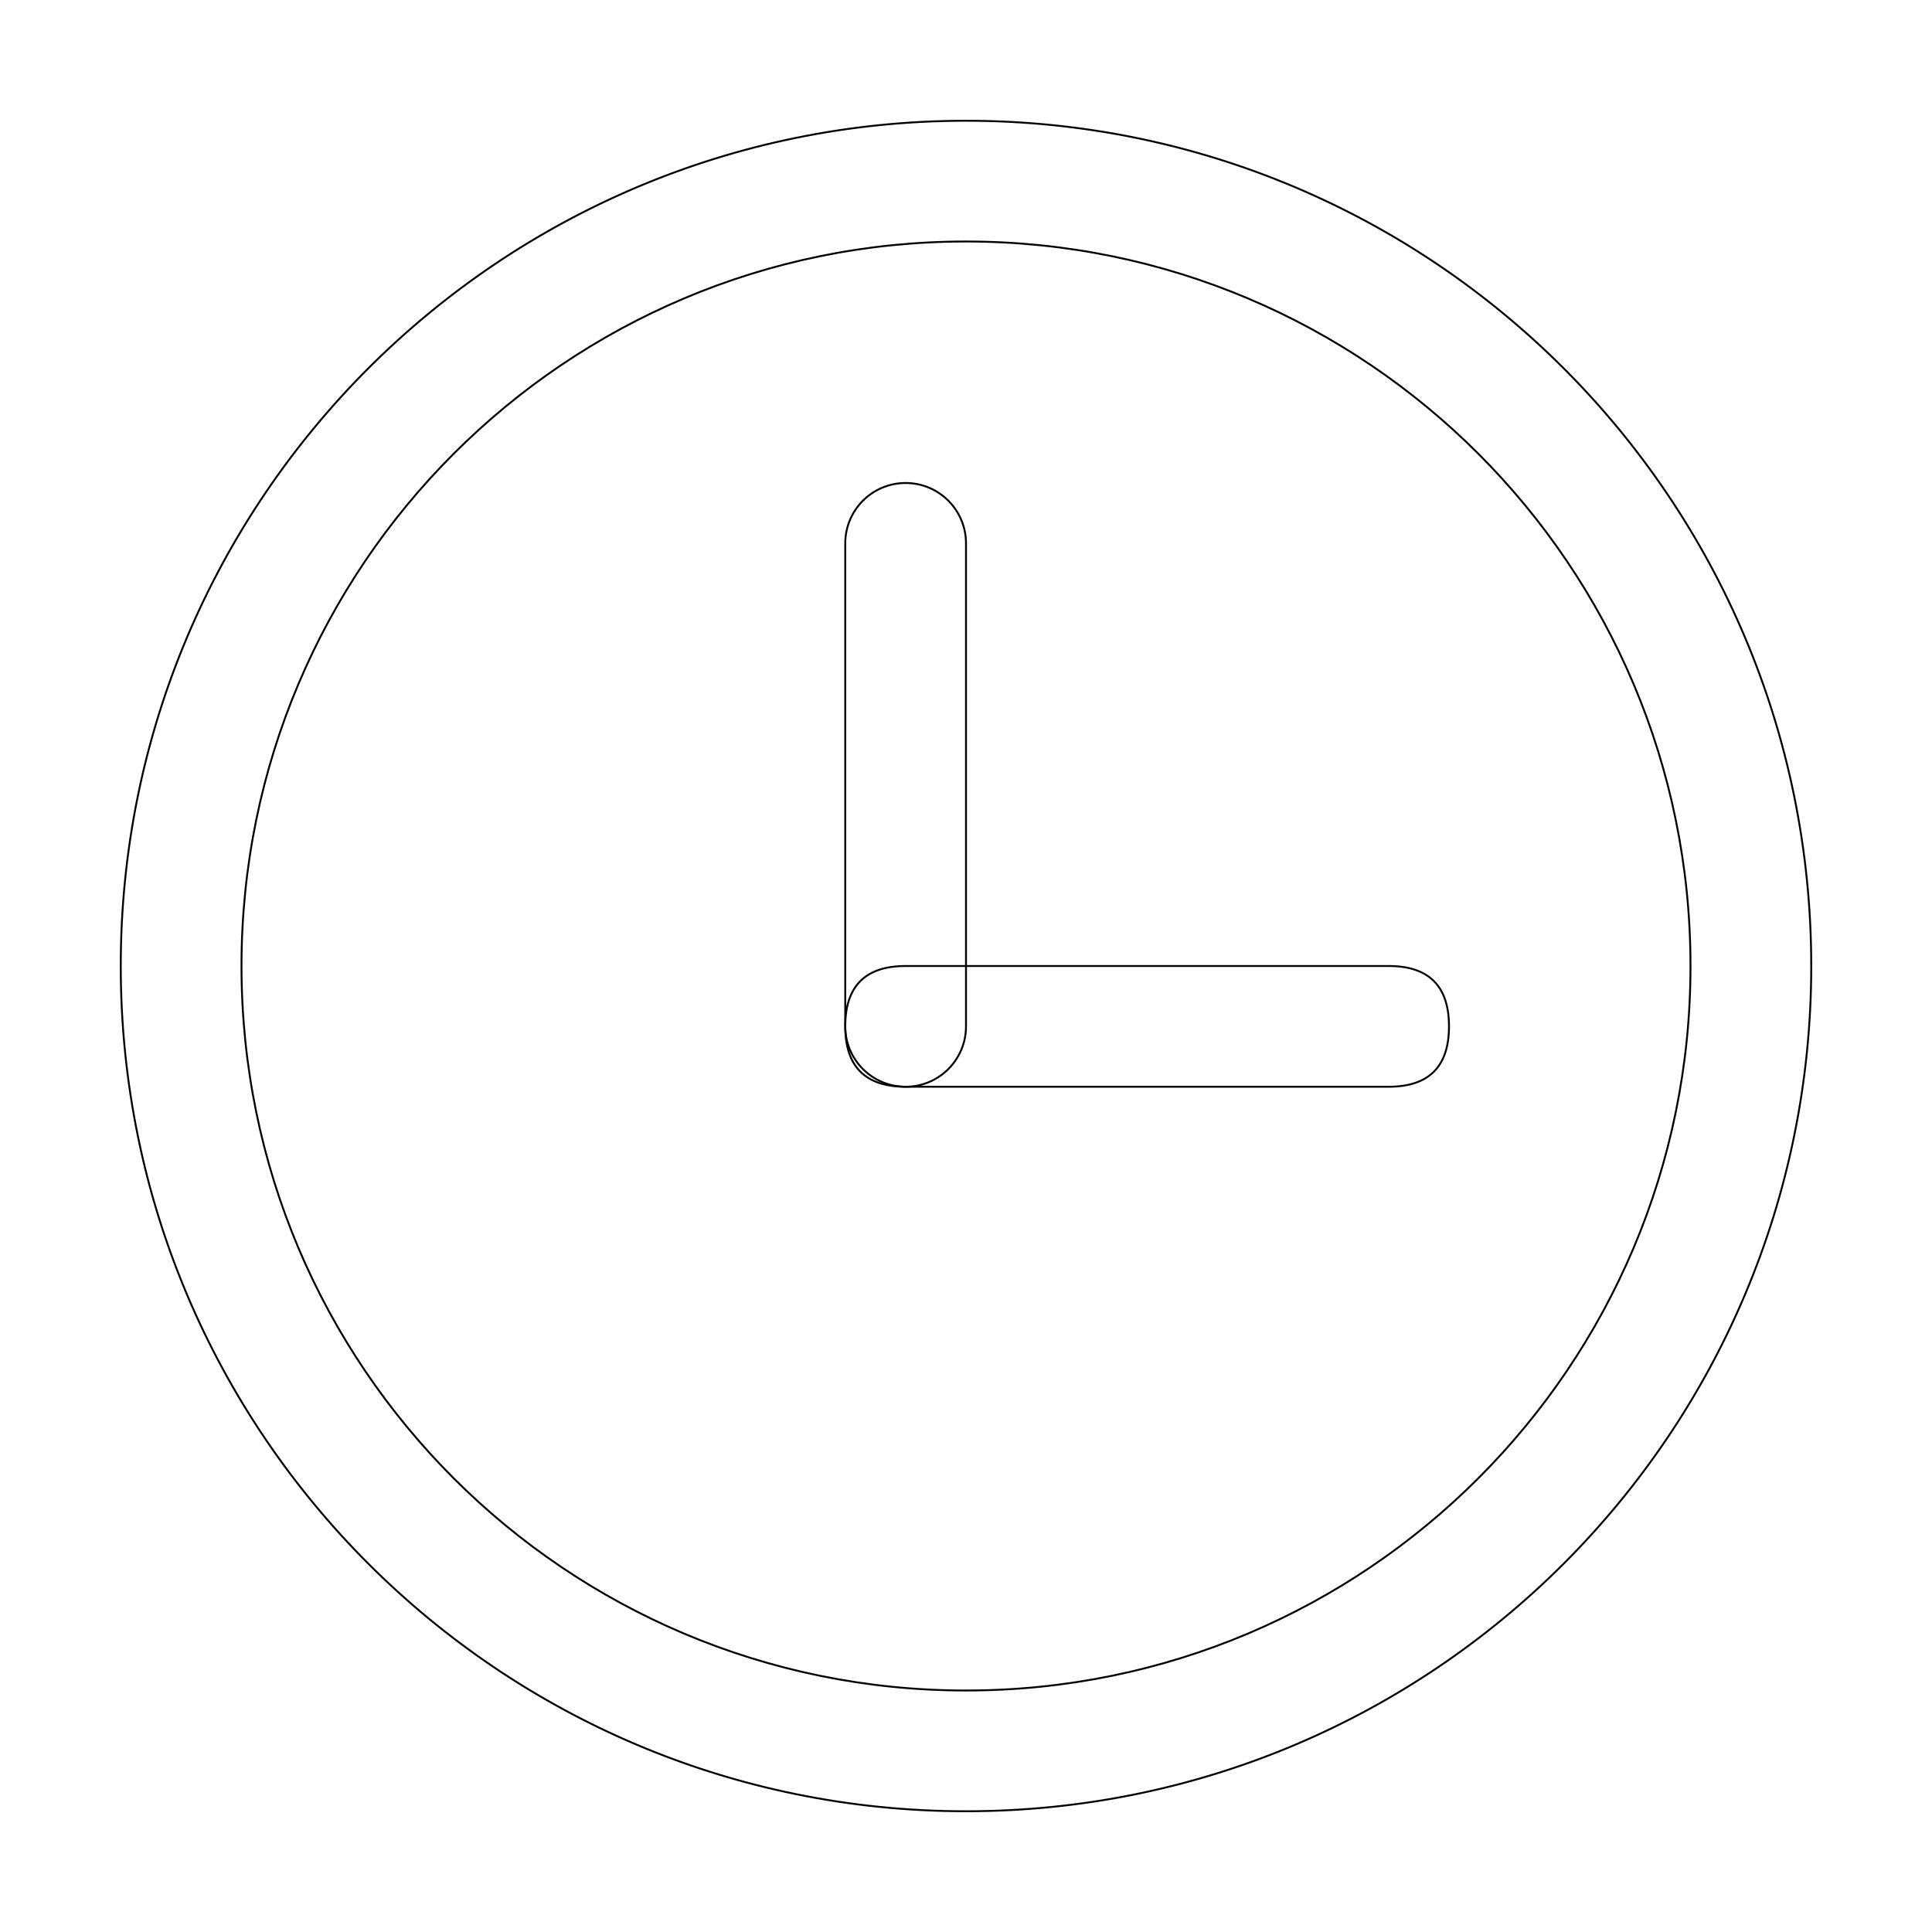
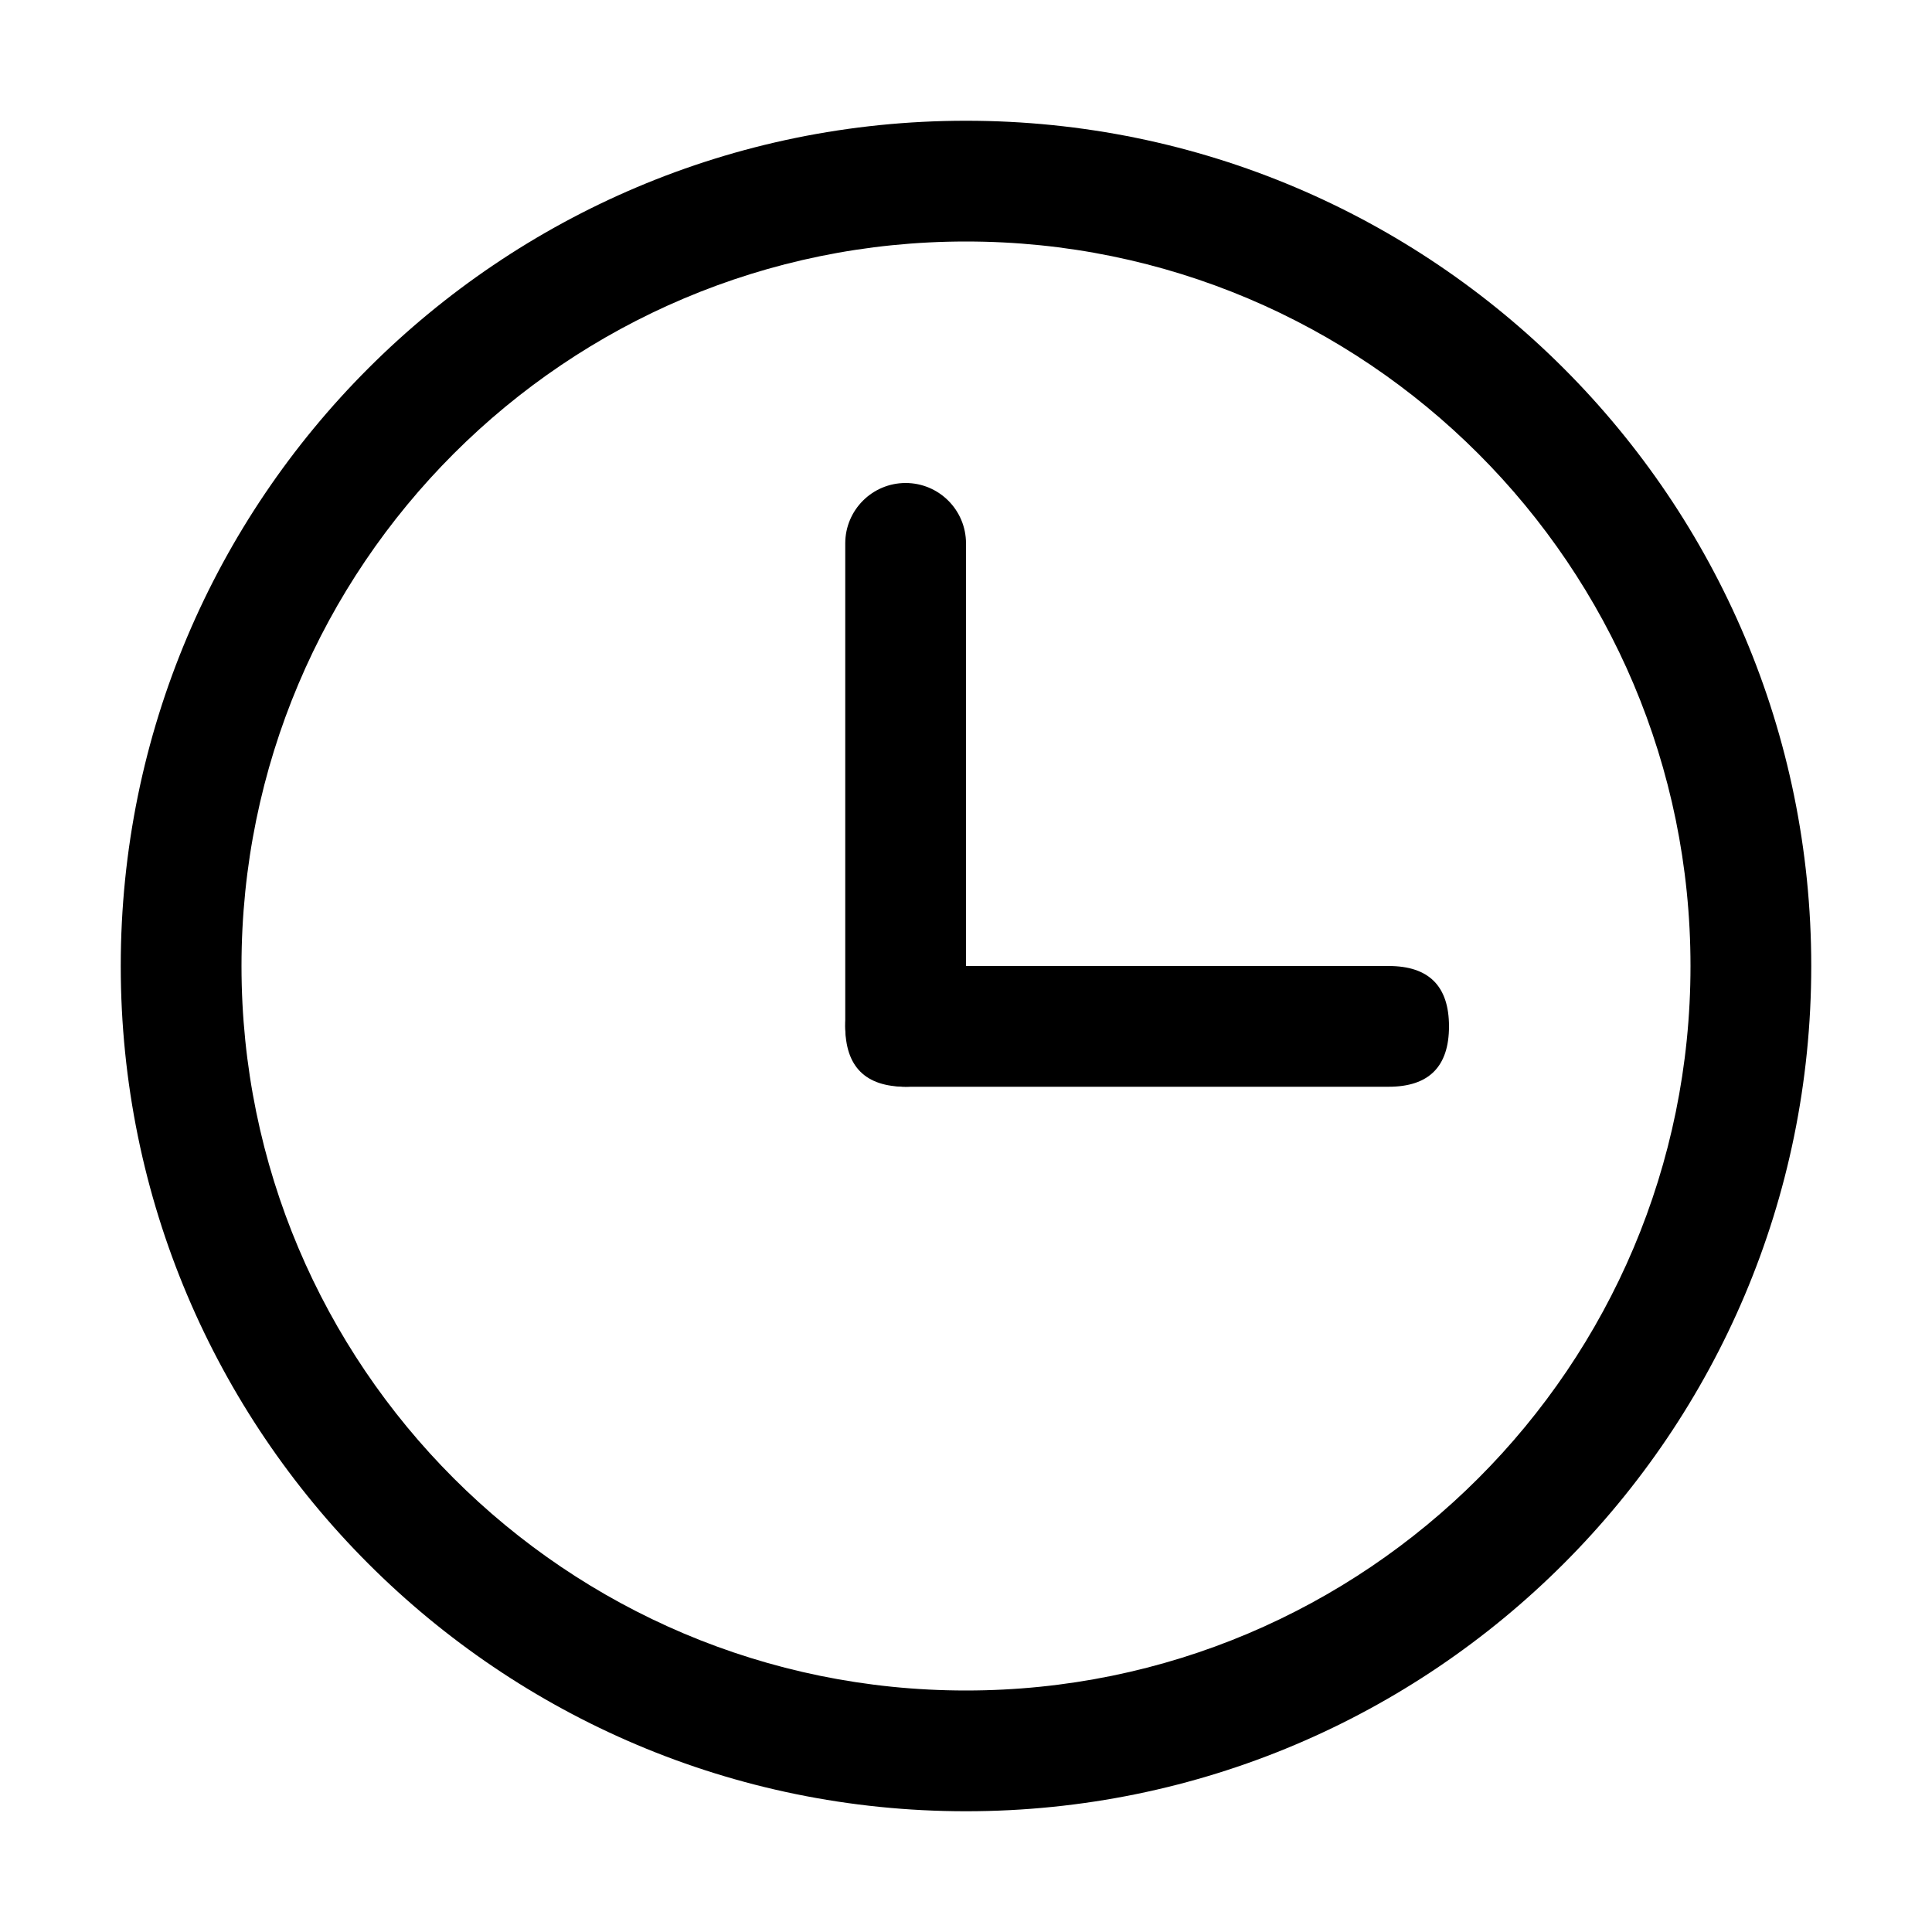
<svg xmlns="http://www.w3.org/2000/svg" viewBox="0 0 1024 1024">
-   <path d="M512 896a384 384 0 1 0 0-768 384 384 0 0 0 0 768zm0 64a448 448 0 1 1 0-896 448 448 0 0 1 0 896z" stroke="currentColor" fill="none" />
-   <path d="M480 256a32 32 0 0 1 32 32v256a32 32 0 0 1-64 0V288a32 32 0 0 1 32-32z" stroke="currentColor" fill="none" />
-   <path d="M480 512h256q32 0 32 32t-32 32H480q-32 0-32-32t32-32z" stroke="currentColor" fill="none" />
+   <path d="M512 896a384 384 0 1 0 0-768 384 384 0 0 0 0 768zm0 64a448 448 0 1 1 0-896 448 448 0 0 1 0 896z" fill="currentColor" />
+   <path d="M480 256a32 32 0 0 1 32 32v256a32 32 0 0 1-64 0V288a32 32 0 0 1 32-32z" fill="currentColor" />
+   <path d="M480 512h256q32 0 32 32t-32 32H480q-32 0-32-32t32-32z" fill="currentColor" />
</svg>
